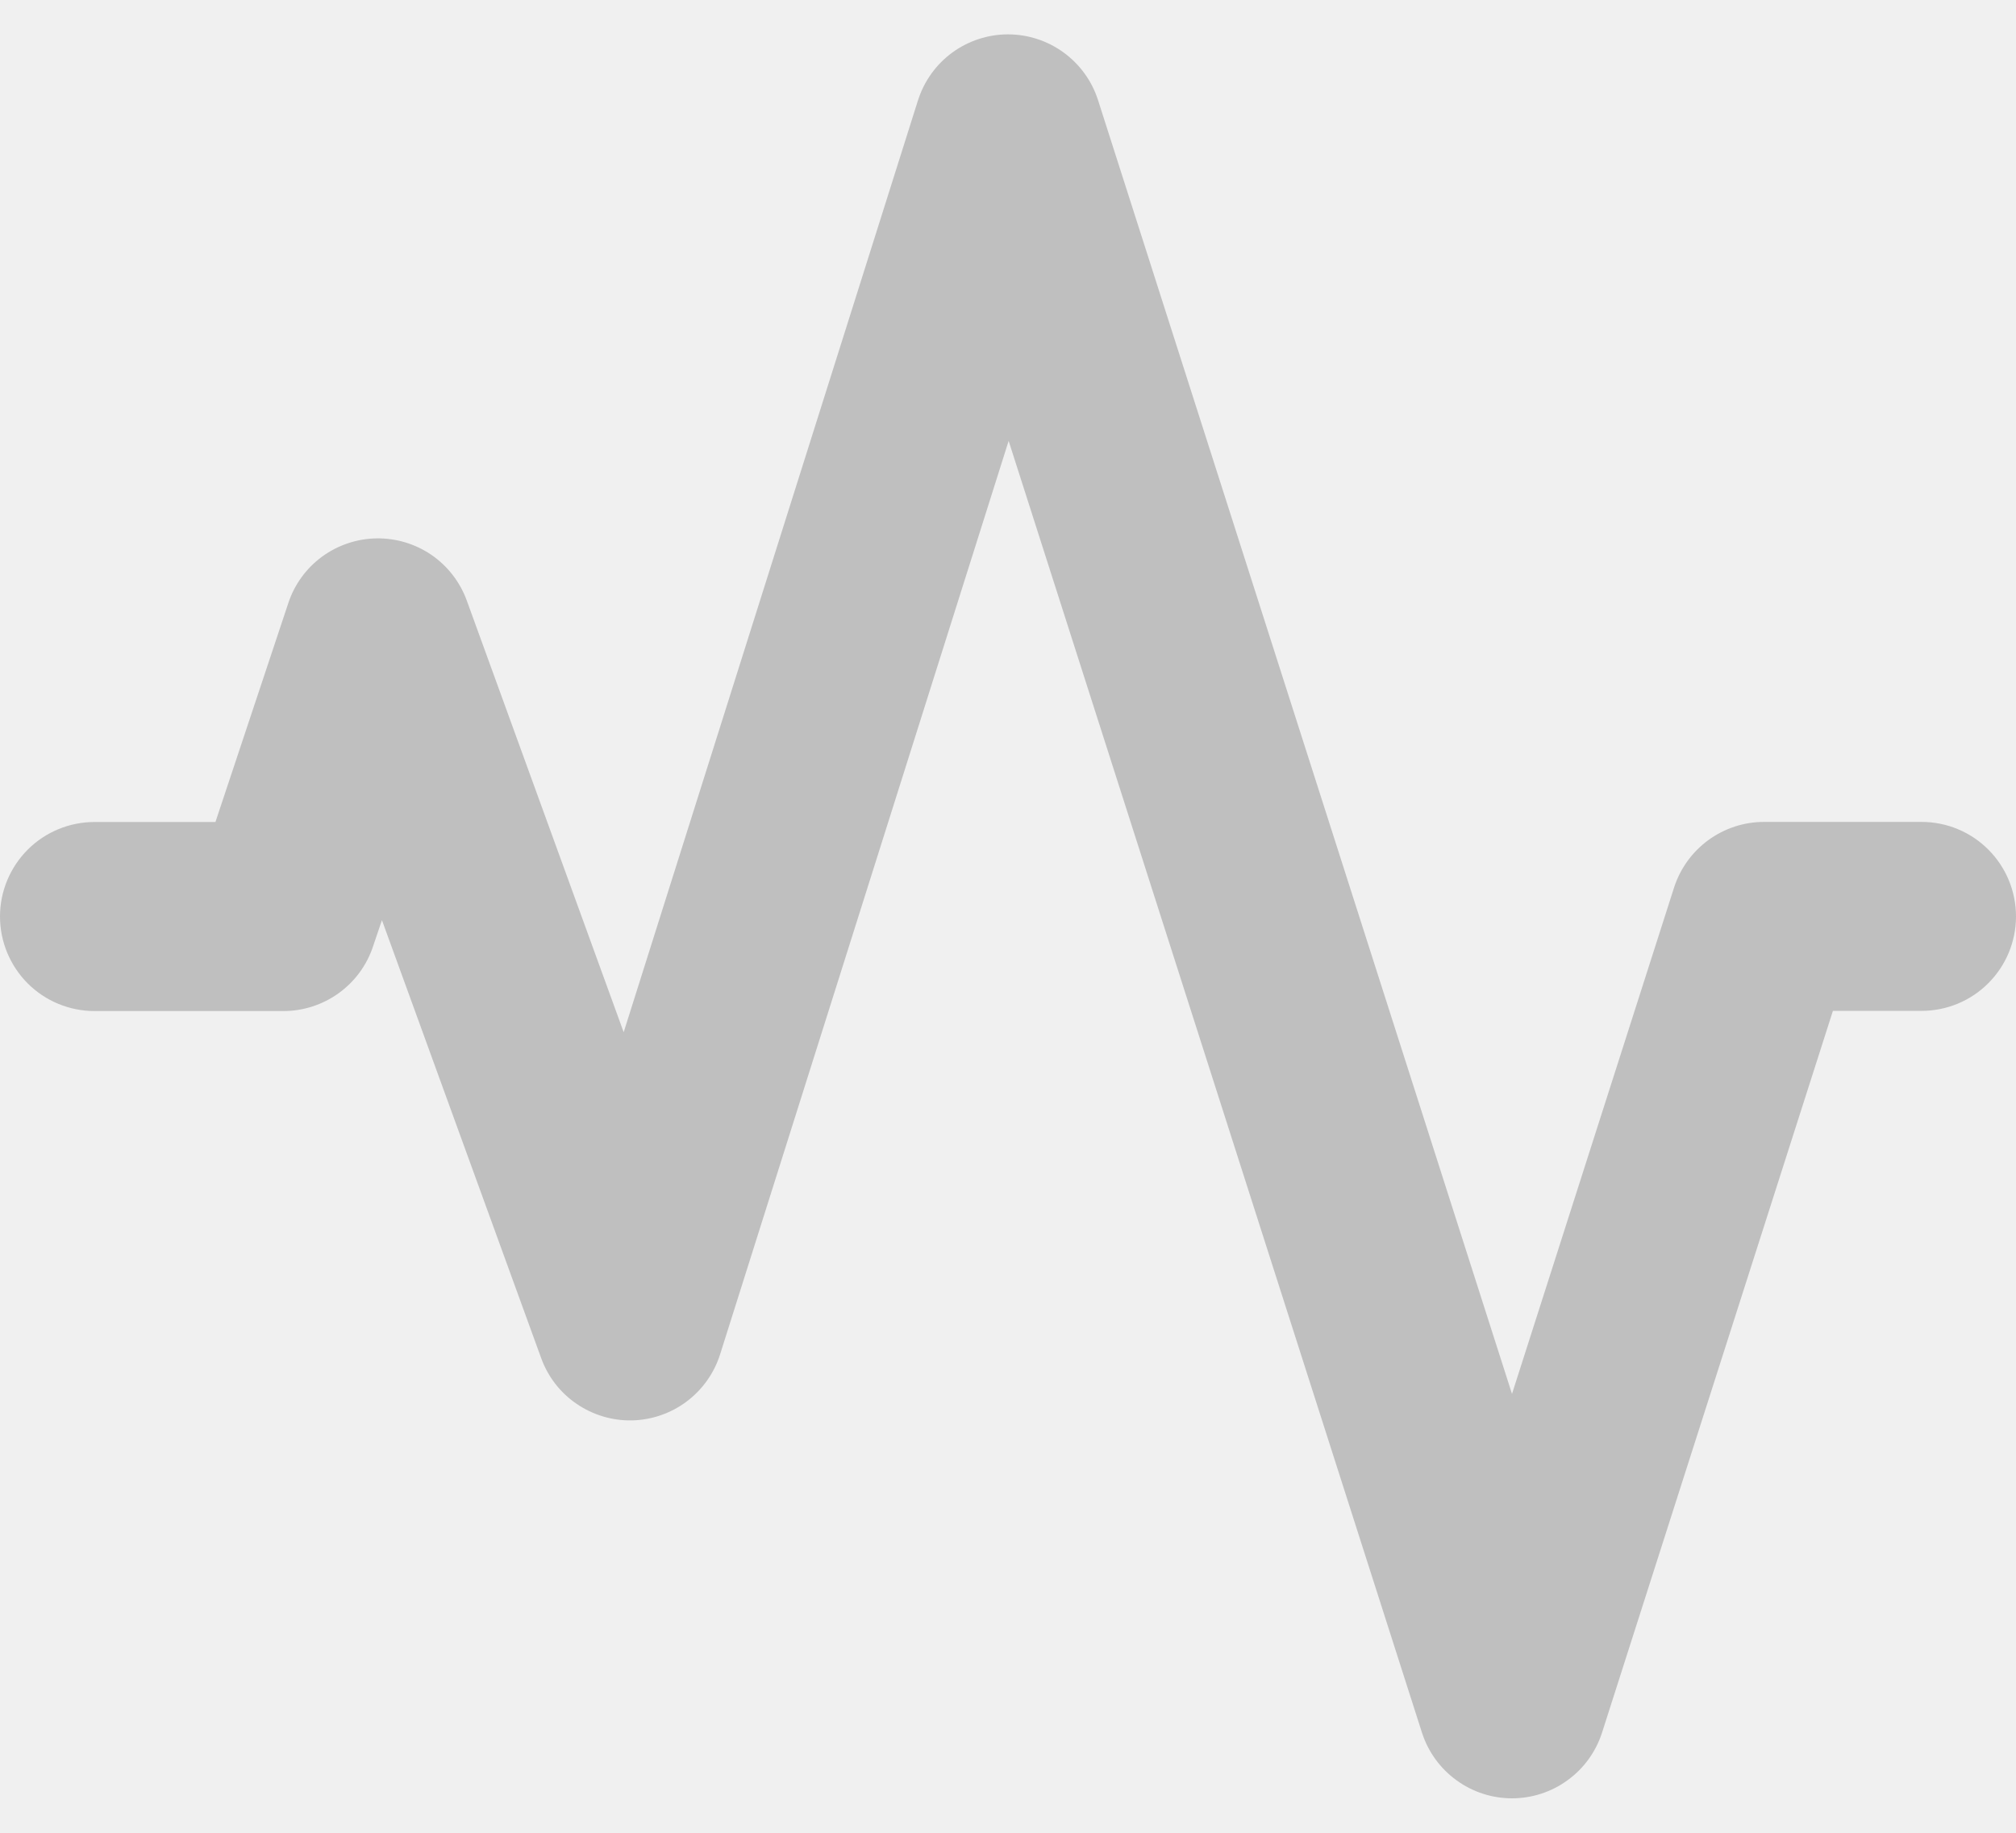
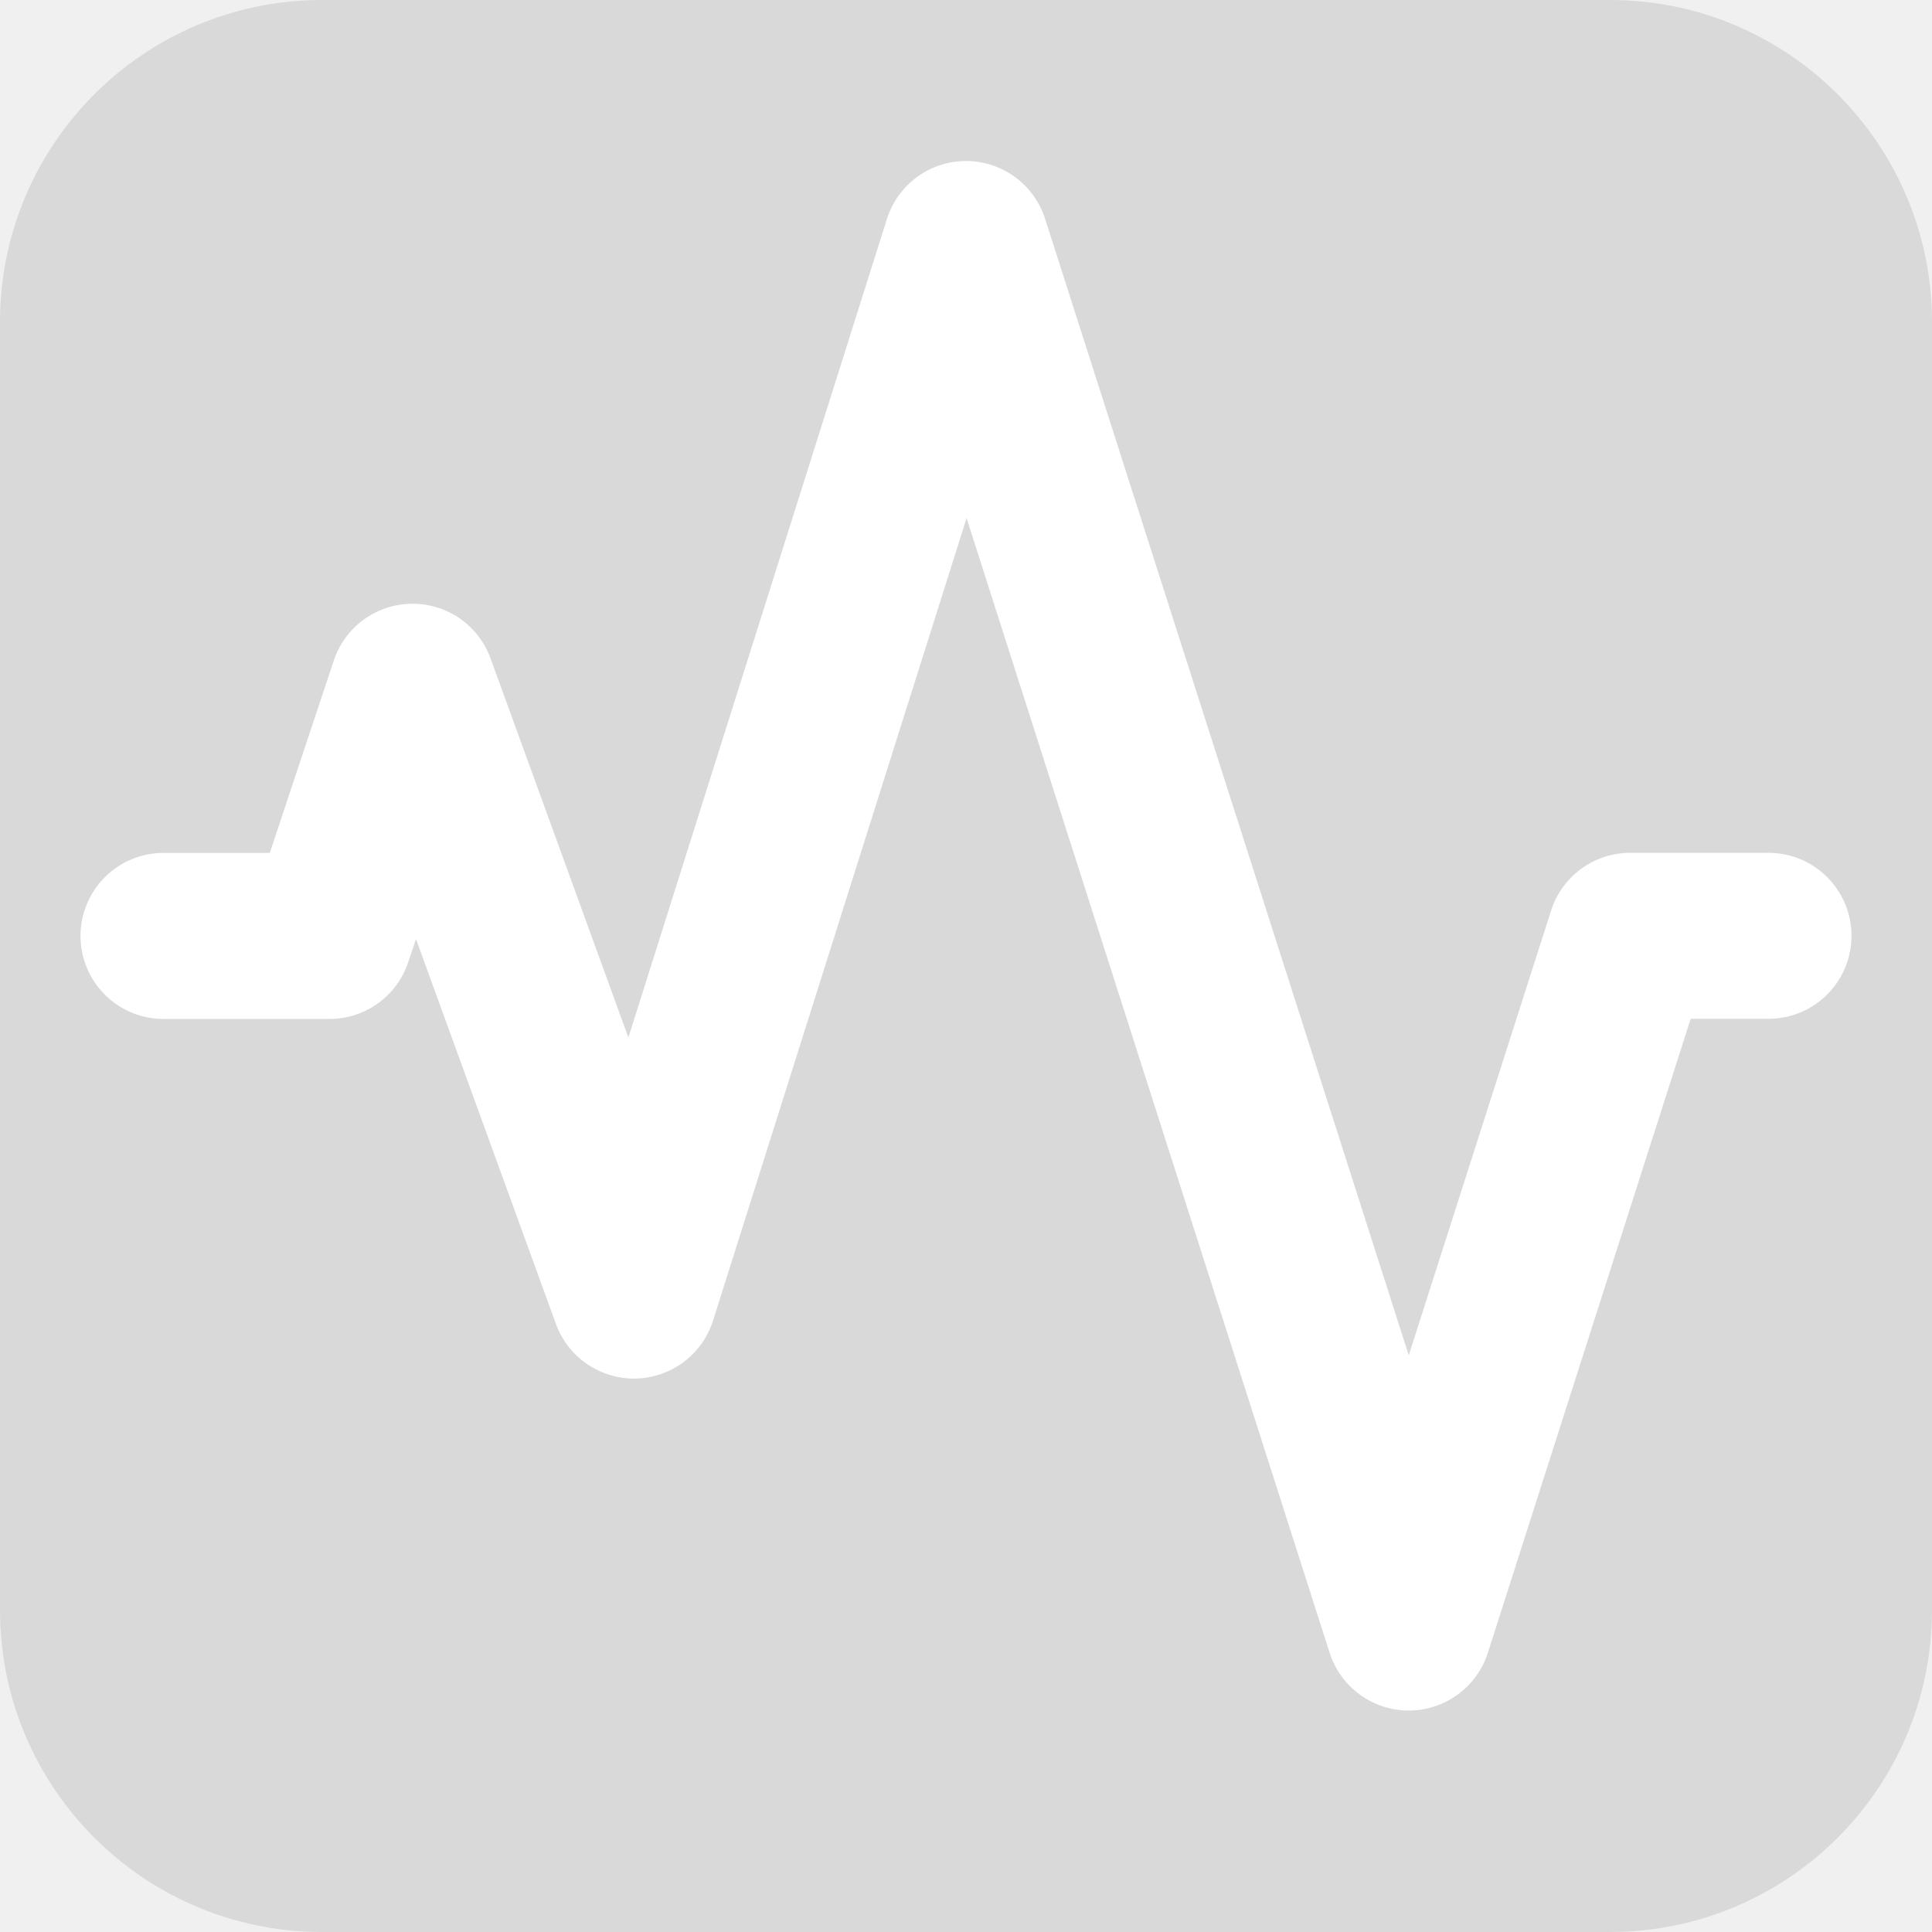
- <svg xmlns="http://www.w3.org/2000/svg" width="22" height="20" viewBox="0 0 22 20" fill="none">
-   <path fill-rule="evenodd" clip-rule="evenodd" d="M10.999 0.375C11.217 0.375 11.43 0.444 11.607 0.573C11.784 0.702 11.915 0.883 11.982 1.091L16.5 15.211L18.268 9.687C18.335 9.478 18.466 9.297 18.642 9.168C18.819 9.039 19.031 8.969 19.25 8.969H20.969C21.242 8.969 21.505 9.077 21.698 9.271C21.891 9.464 22 9.726 22 10C22 10.274 21.891 10.536 21.698 10.729C21.505 10.923 21.242 11.031 20.969 11.031H20.002L17.482 18.909C17.415 19.116 17.284 19.298 17.107 19.426C16.931 19.555 16.718 19.624 16.5 19.624C16.282 19.624 16.069 19.555 15.893 19.426C15.716 19.298 15.585 19.116 15.518 18.909L11.007 4.811L7.858 14.78C7.793 14.985 7.665 15.165 7.493 15.294C7.321 15.423 7.112 15.495 6.897 15.5C6.681 15.504 6.47 15.441 6.292 15.319C6.114 15.198 5.979 15.023 5.906 14.821L4.168 10.041L4.071 10.327C4.003 10.533 3.872 10.711 3.696 10.838C3.521 10.964 3.31 11.033 3.094 11.033H1.031C0.758 11.033 0.495 10.924 0.302 10.731C0.109 10.537 0 10.275 0 10.001C0 9.728 0.109 9.466 0.302 9.272C0.495 9.079 0.758 8.97 1.031 8.97H2.351L3.146 6.582C3.213 6.378 3.342 6.201 3.515 6.074C3.688 5.948 3.896 5.878 4.11 5.875C4.325 5.872 4.535 5.936 4.711 6.057C4.887 6.179 5.021 6.353 5.094 6.554L6.806 11.264L10.017 1.097C10.083 0.888 10.213 0.705 10.39 0.575C10.566 0.446 10.78 0.375 10.999 0.375Z" fill="#BFBFBF" />
+ <svg xmlns="http://www.w3.org/2000/svg" width="24" height="24" viewBox="0 0 24 24" fill="none">
+   <rect width="24" height="24" rx="4" fill="#D9D9D9" />
+   <path fill-rule="evenodd" clip-rule="evenodd" d="M11.999 2C12.217 2 12.43 2.069 12.607 2.198C12.784 2.327 12.915 2.508 12.982 2.716L17.5 16.836L19.268 11.312C19.335 11.103 19.466 10.921 19.642 10.793C19.819 10.664 20.031 10.594 20.25 10.594H21.969C22.242 10.594 22.505 10.702 22.698 10.896C22.891 11.089 23 11.351 23 11.625C23 11.899 22.891 12.161 22.698 12.354C22.505 12.548 22.242 12.656 21.969 12.656H21.002L18.482 20.534C18.415 20.741 18.284 20.923 18.107 21.051C17.931 21.18 17.718 21.249 17.5 21.249C17.282 21.249 17.069 21.18 16.893 21.051C16.716 20.923 16.585 20.741 16.518 20.534L12.007 6.436L8.858 16.404C8.793 16.61 8.665 16.79 8.493 16.919C8.321 17.048 8.112 17.12 7.897 17.125C7.681 17.129 7.47 17.066 7.292 16.944C7.114 16.823 6.979 16.648 6.906 16.446L5.168 11.666L5.071 11.952C5.003 12.158 4.872 12.336 4.696 12.463C4.521 12.589 4.31 12.658 4.094 12.658H2.031C1.758 12.658 1.495 12.549 1.302 12.356C1.109 12.162 1 11.9 1 11.626C1 11.353 1.109 11.091 1.302 10.897C1.495 10.704 1.758 10.595 2.031 10.595H3.351L4.146 8.207C4.213 8.003 4.342 7.826 4.515 7.699C4.688 7.573 4.896 7.503 5.11 7.5C5.325 7.497 5.535 7.561 5.711 7.682C5.887 7.804 6.021 7.978 6.094 8.179L7.806 12.889L11.017 2.722C11.083 2.513 11.213 2.33 11.39 2.2C11.566 2.071 11.78 2 11.999 2Z" fill="white" />
</svg>
